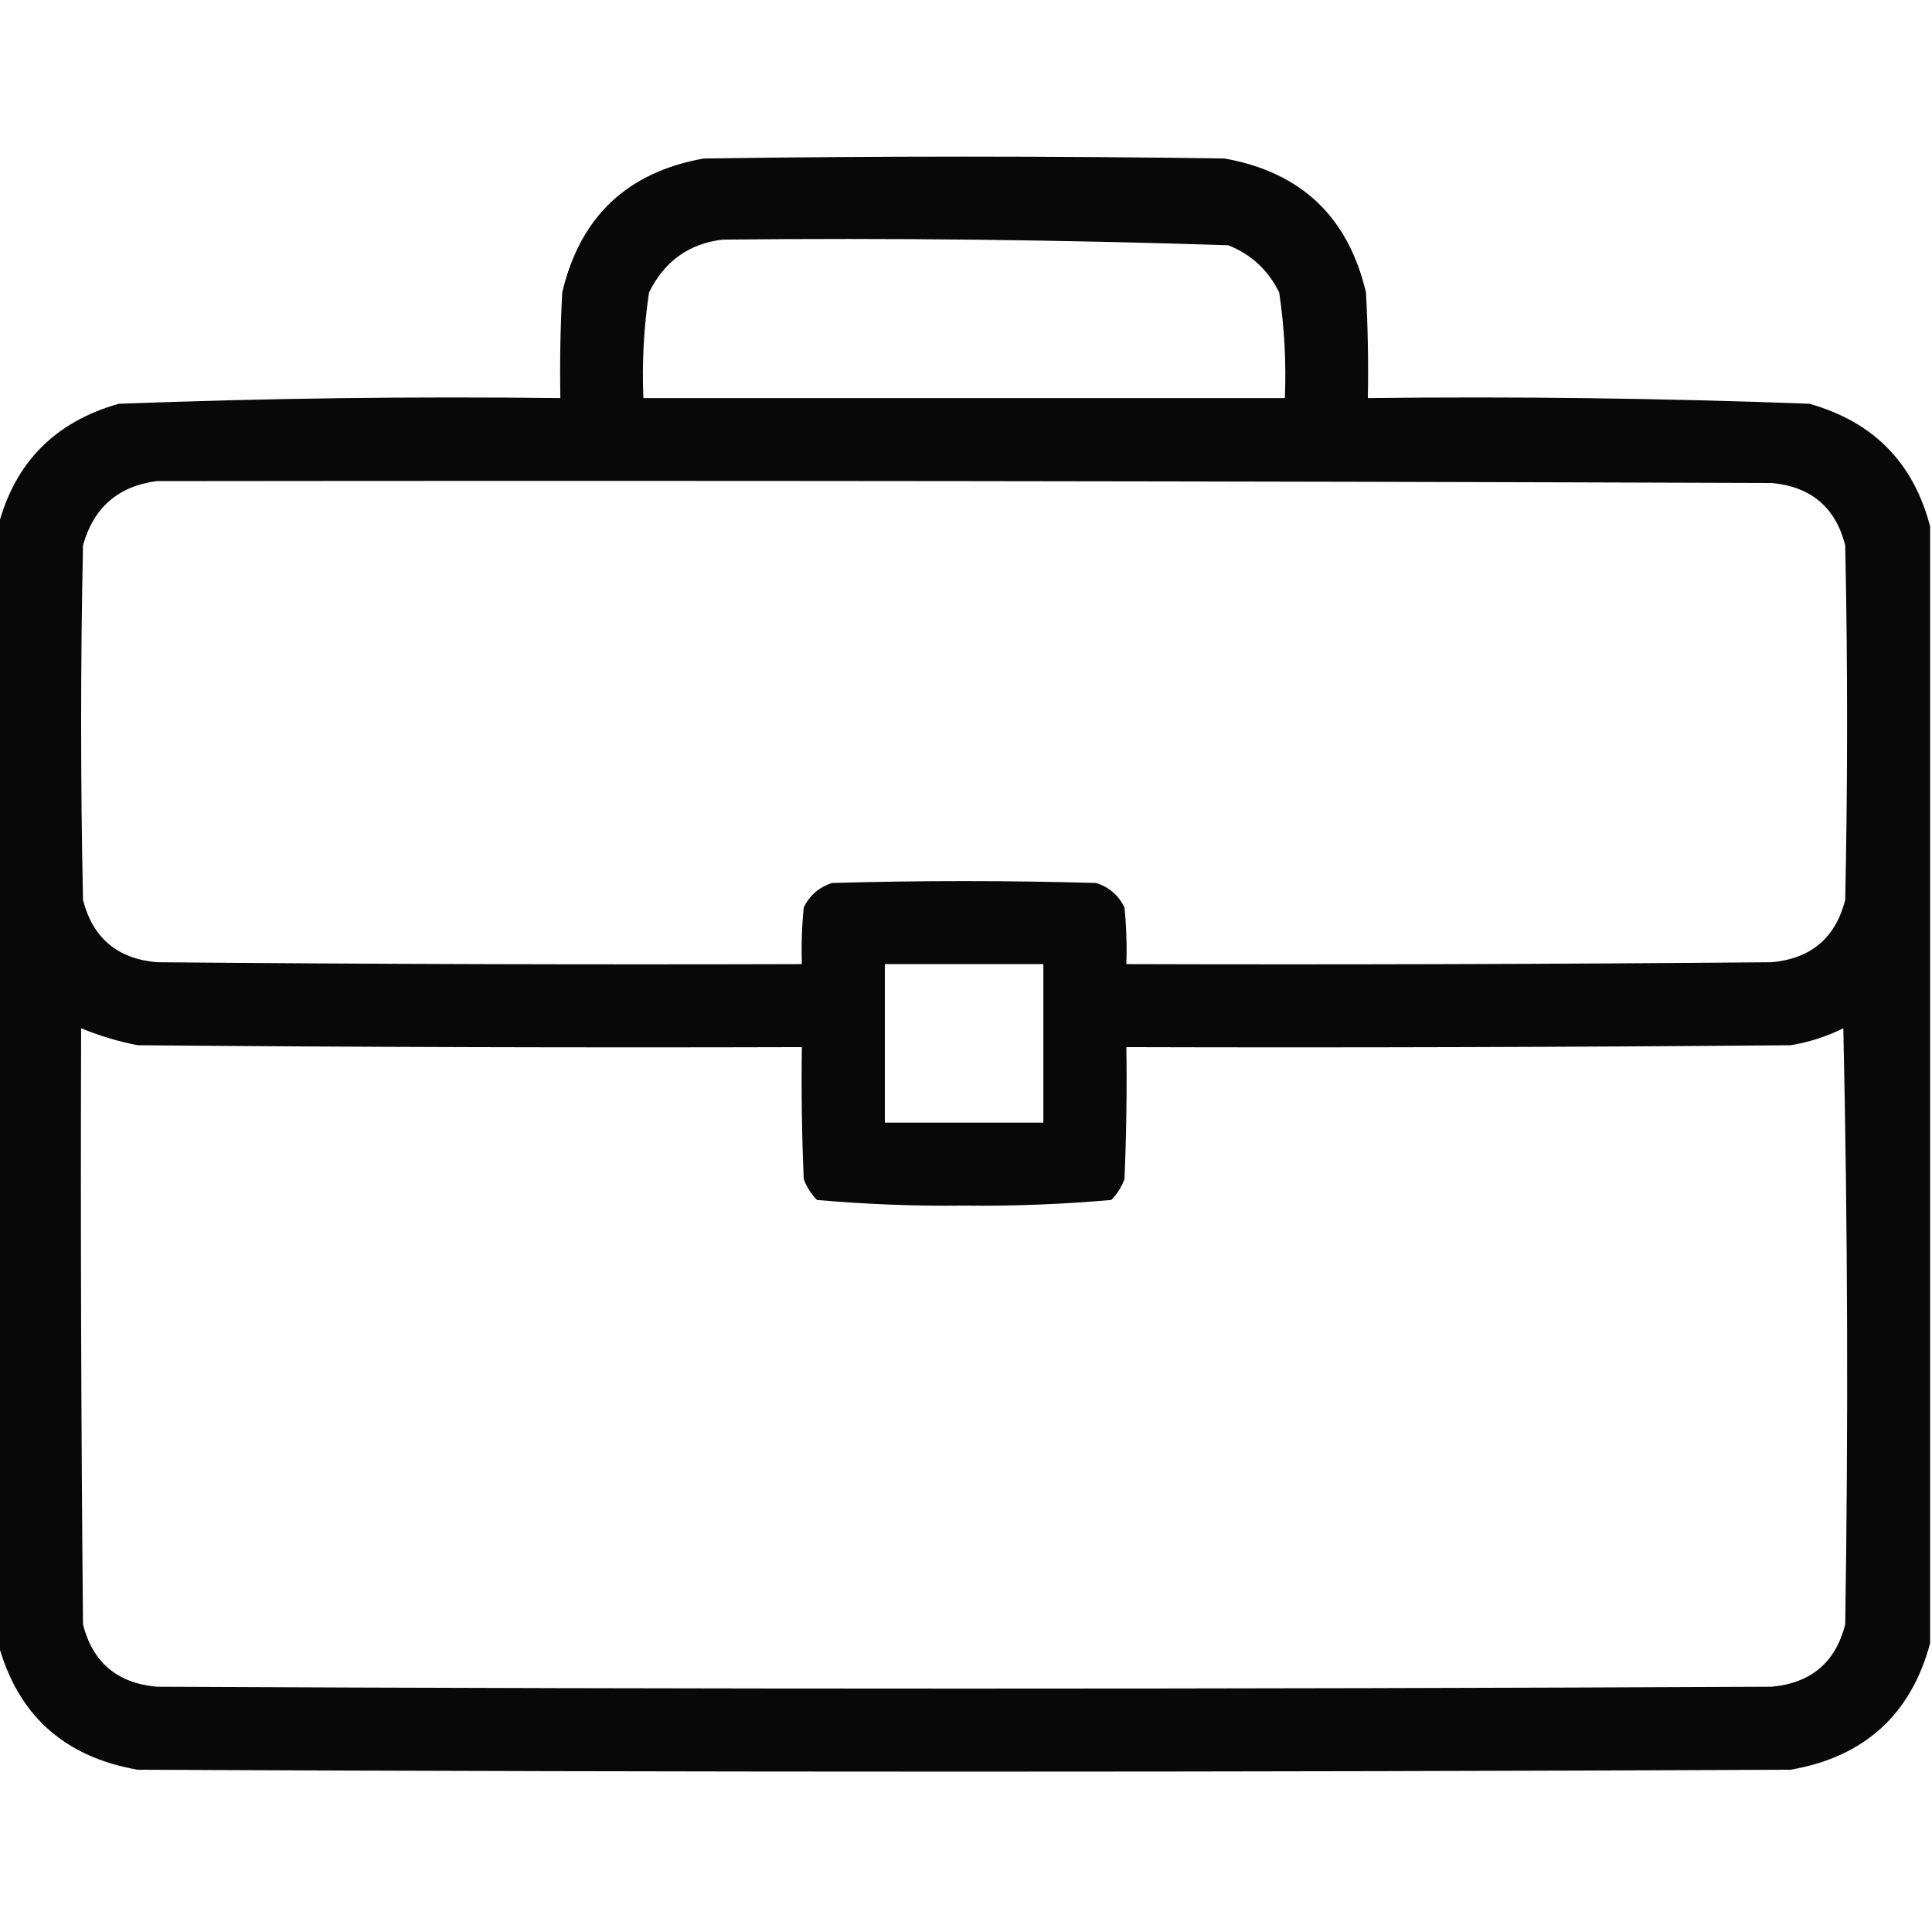
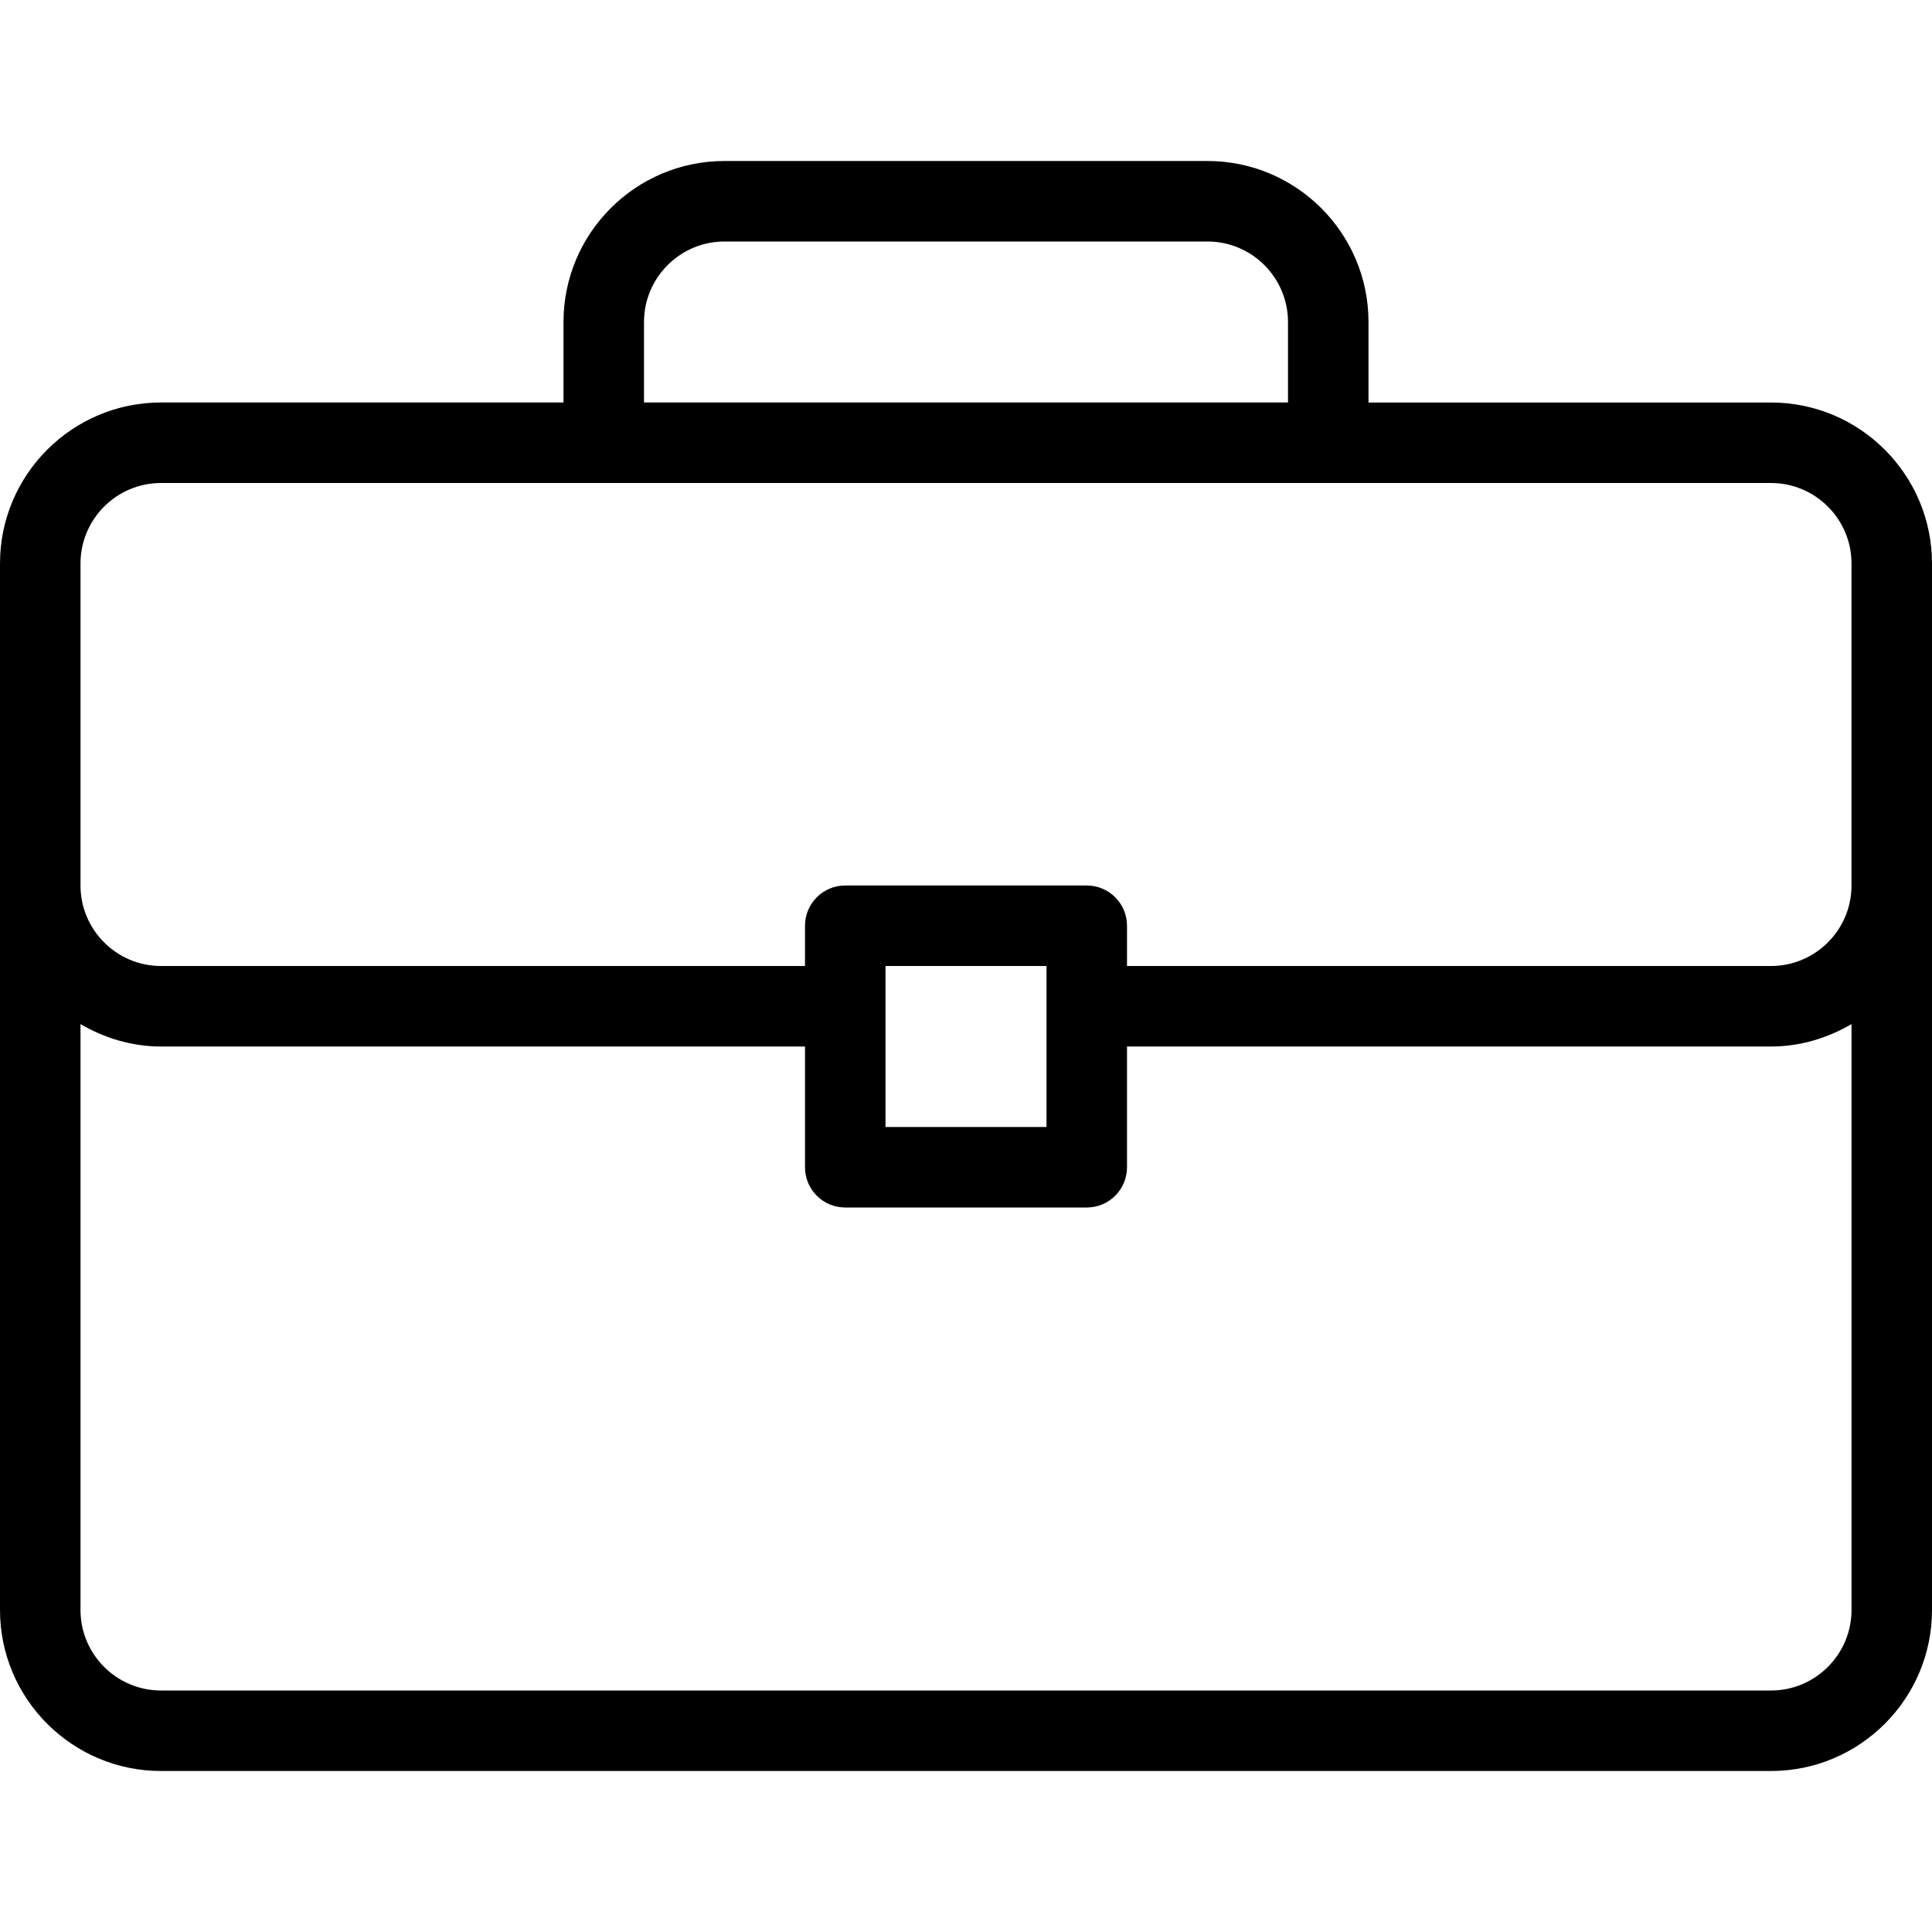
- <svg xmlns="http://www.w3.org/2000/svg" version="1.1" width="512px" height="512px" style="shape-rendering:geometricPrecision; text-rendering:geometricPrecision; image-rendering:optimizeQuality; fill-rule:evenodd; clip-rule:evenodd">
+ <svg xmlns="http://www.w3.org/2000/svg" version="1.1" id="Layer_1" x="0px" y="0px" viewBox="0 0 512 512" style="enable-background:new 0 0 512 512;" xml:space="preserve">
  <g>
-     <path style="opacity:0.968" fill="#000000" d="M 511.5,139.5 C 511.5,238.167 511.5,336.833 511.5,435.5C 506.377,454.449 494.044,465.616 474.5,469C 328.5,469.667 182.5,469.667 36.5,469C 16.956,465.616 4.623,454.449 -0.5,435.5C -0.5,336.833 -0.5,238.167 -0.5,139.5C 3.885,122.614 14.551,111.781 31.5,107C 70.46,105.53 109.46,105.03 148.5,105.5C 148.334,96.161 148.5,86.827 149,77.5C 153.727,57.439 166.227,45.606 186.5,42C 232.5,41.333 278.5,41.333 324.5,42C 344.773,45.606 357.273,57.439 362,77.5C 362.5,86.827 362.666,96.161 362.5,105.5C 401.54,105.03 440.54,105.53 479.5,107C 496.449,111.781 507.115,122.614 511.5,139.5 Z M 191.5,63.5 C 236.2,63.031 280.867,63.531 325.5,65C 331.583,67.415 336.083,71.582 339,77.5C 340.386,86.766 340.886,96.1 340.5,105.5C 283.833,105.5 227.167,105.5 170.5,105.5C 170.114,96.1 170.614,86.766 172,77.5C 176.084,69.229 182.584,64.563 191.5,63.5 Z M 41.5,127.5 C 184.167,127.333 326.834,127.5 469.5,128C 479.934,128.953 486.434,134.453 489,144.5C 489.667,175.833 489.667,207.167 489,238.5C 486.434,248.547 479.934,254.047 469.5,255C 412.501,255.5 355.501,255.667 298.5,255.5C 298.666,250.489 298.499,245.489 298,240.5C 296.437,237.272 293.937,235.105 290.5,234C 267.167,233.333 243.833,233.333 220.5,234C 217.063,235.105 214.563,237.272 213,240.5C 212.501,245.489 212.334,250.489 212.5,255.5C 155.499,255.667 98.499,255.5 41.5,255C 31.066,254.047 24.566,248.547 22,238.5C 21.333,207.167 21.333,175.833 22,144.5C 24.799,134.526 31.299,128.86 41.5,127.5 Z M 234.5,255.5 C 248.5,255.5 262.5,255.5 276.5,255.5C 276.5,269.5 276.5,283.5 276.5,297.5C 262.5,297.5 248.5,297.5 234.5,297.5C 234.5,283.5 234.5,269.5 234.5,255.5 Z M 21.5,272.5 C 26.327,274.497 31.327,275.997 36.5,277C 95.166,277.5 153.832,277.667 212.5,277.5C 212.333,289.171 212.5,300.838 213,312.5C 213.792,314.587 214.959,316.421 216.5,318C 229.409,319.149 242.409,319.649 255.5,319.5C 268.591,319.649 281.591,319.149 294.5,318C 296.041,316.421 297.208,314.587 298,312.5C 298.5,300.838 298.667,289.171 298.5,277.5C 357.168,277.667 415.834,277.5 474.5,277C 479.394,276.202 484.061,274.702 488.5,272.5C 489.667,325.164 489.833,377.83 489,430.5C 486.434,440.547 479.934,446.047 469.5,447C 326.833,447.667 184.167,447.667 41.5,447C 31.066,446.047 24.566,440.547 22,430.5C 21.5,377.834 21.333,325.168 21.5,272.5 Z" />
+     <g>
+       <path d="M469.333,106.667H362.667V85.333c0-23.531-19.135-42.667-42.667-42.667H192c-23.531,0-42.667,19.135-42.667,42.667v21.333    H42.667C19.135,106.667,0,125.802,0,149.333v277.333c0,23.531,19.135,42.667,42.667,42.667h426.667    c23.531,0,42.667-19.135,42.667-42.667V149.333C512,125.802,492.865,106.667,469.333,106.667z M170.667,85.333    C170.667,73.573,180.24,64,192,64h128c11.76,0,21.333,9.573,21.333,21.333v21.333H170.667V85.333z M490.667,426.667    c0,11.76-9.573,21.333-21.333,21.333H42.667c-11.76,0-21.333-9.573-21.333-21.333V271.4c6.301,3.674,13.527,5.934,21.333,5.934    h170.667v32c0,5.896,4.771,10.667,10.667,10.667h64c5.896,0,10.667-4.771,10.667-10.667v-32h170.667    c7.806,0,15.033-2.259,21.333-5.934V426.667z M234.667,298.667V256h42.667v42.667H234.667z M490.667,234.667    c0,11.76-9.573,21.333-21.333,21.333H298.667v-10.667c0-5.896-4.771-10.667-10.667-10.667h-64    c-5.896,0-10.667,4.771-10.667,10.667V256H42.667c-11.76,0-21.333-9.573-21.333-21.333v-85.333    c0-11.76,9.573-21.333,21.333-21.333h426.667c11.76,0,21.333,9.573,21.333,21.333V234.667z" />
+     </g>
  </g>
+   <g>
+ </g>
+   <g>
+ </g>
+   <g>
+ </g>
+   <g>
+ </g>
+   <g>
+ </g>
+   <g>
+ </g>
+   <g>
+ </g>
+   <g>
+ </g>
+   <g>
+ </g>
+   <g>
+ </g>
+   <g>
+ </g>
+   <g>
+ </g>
+   <g>
+ </g>
+   <g>
+ </g>
+   <g>
+ </g>
</svg>
